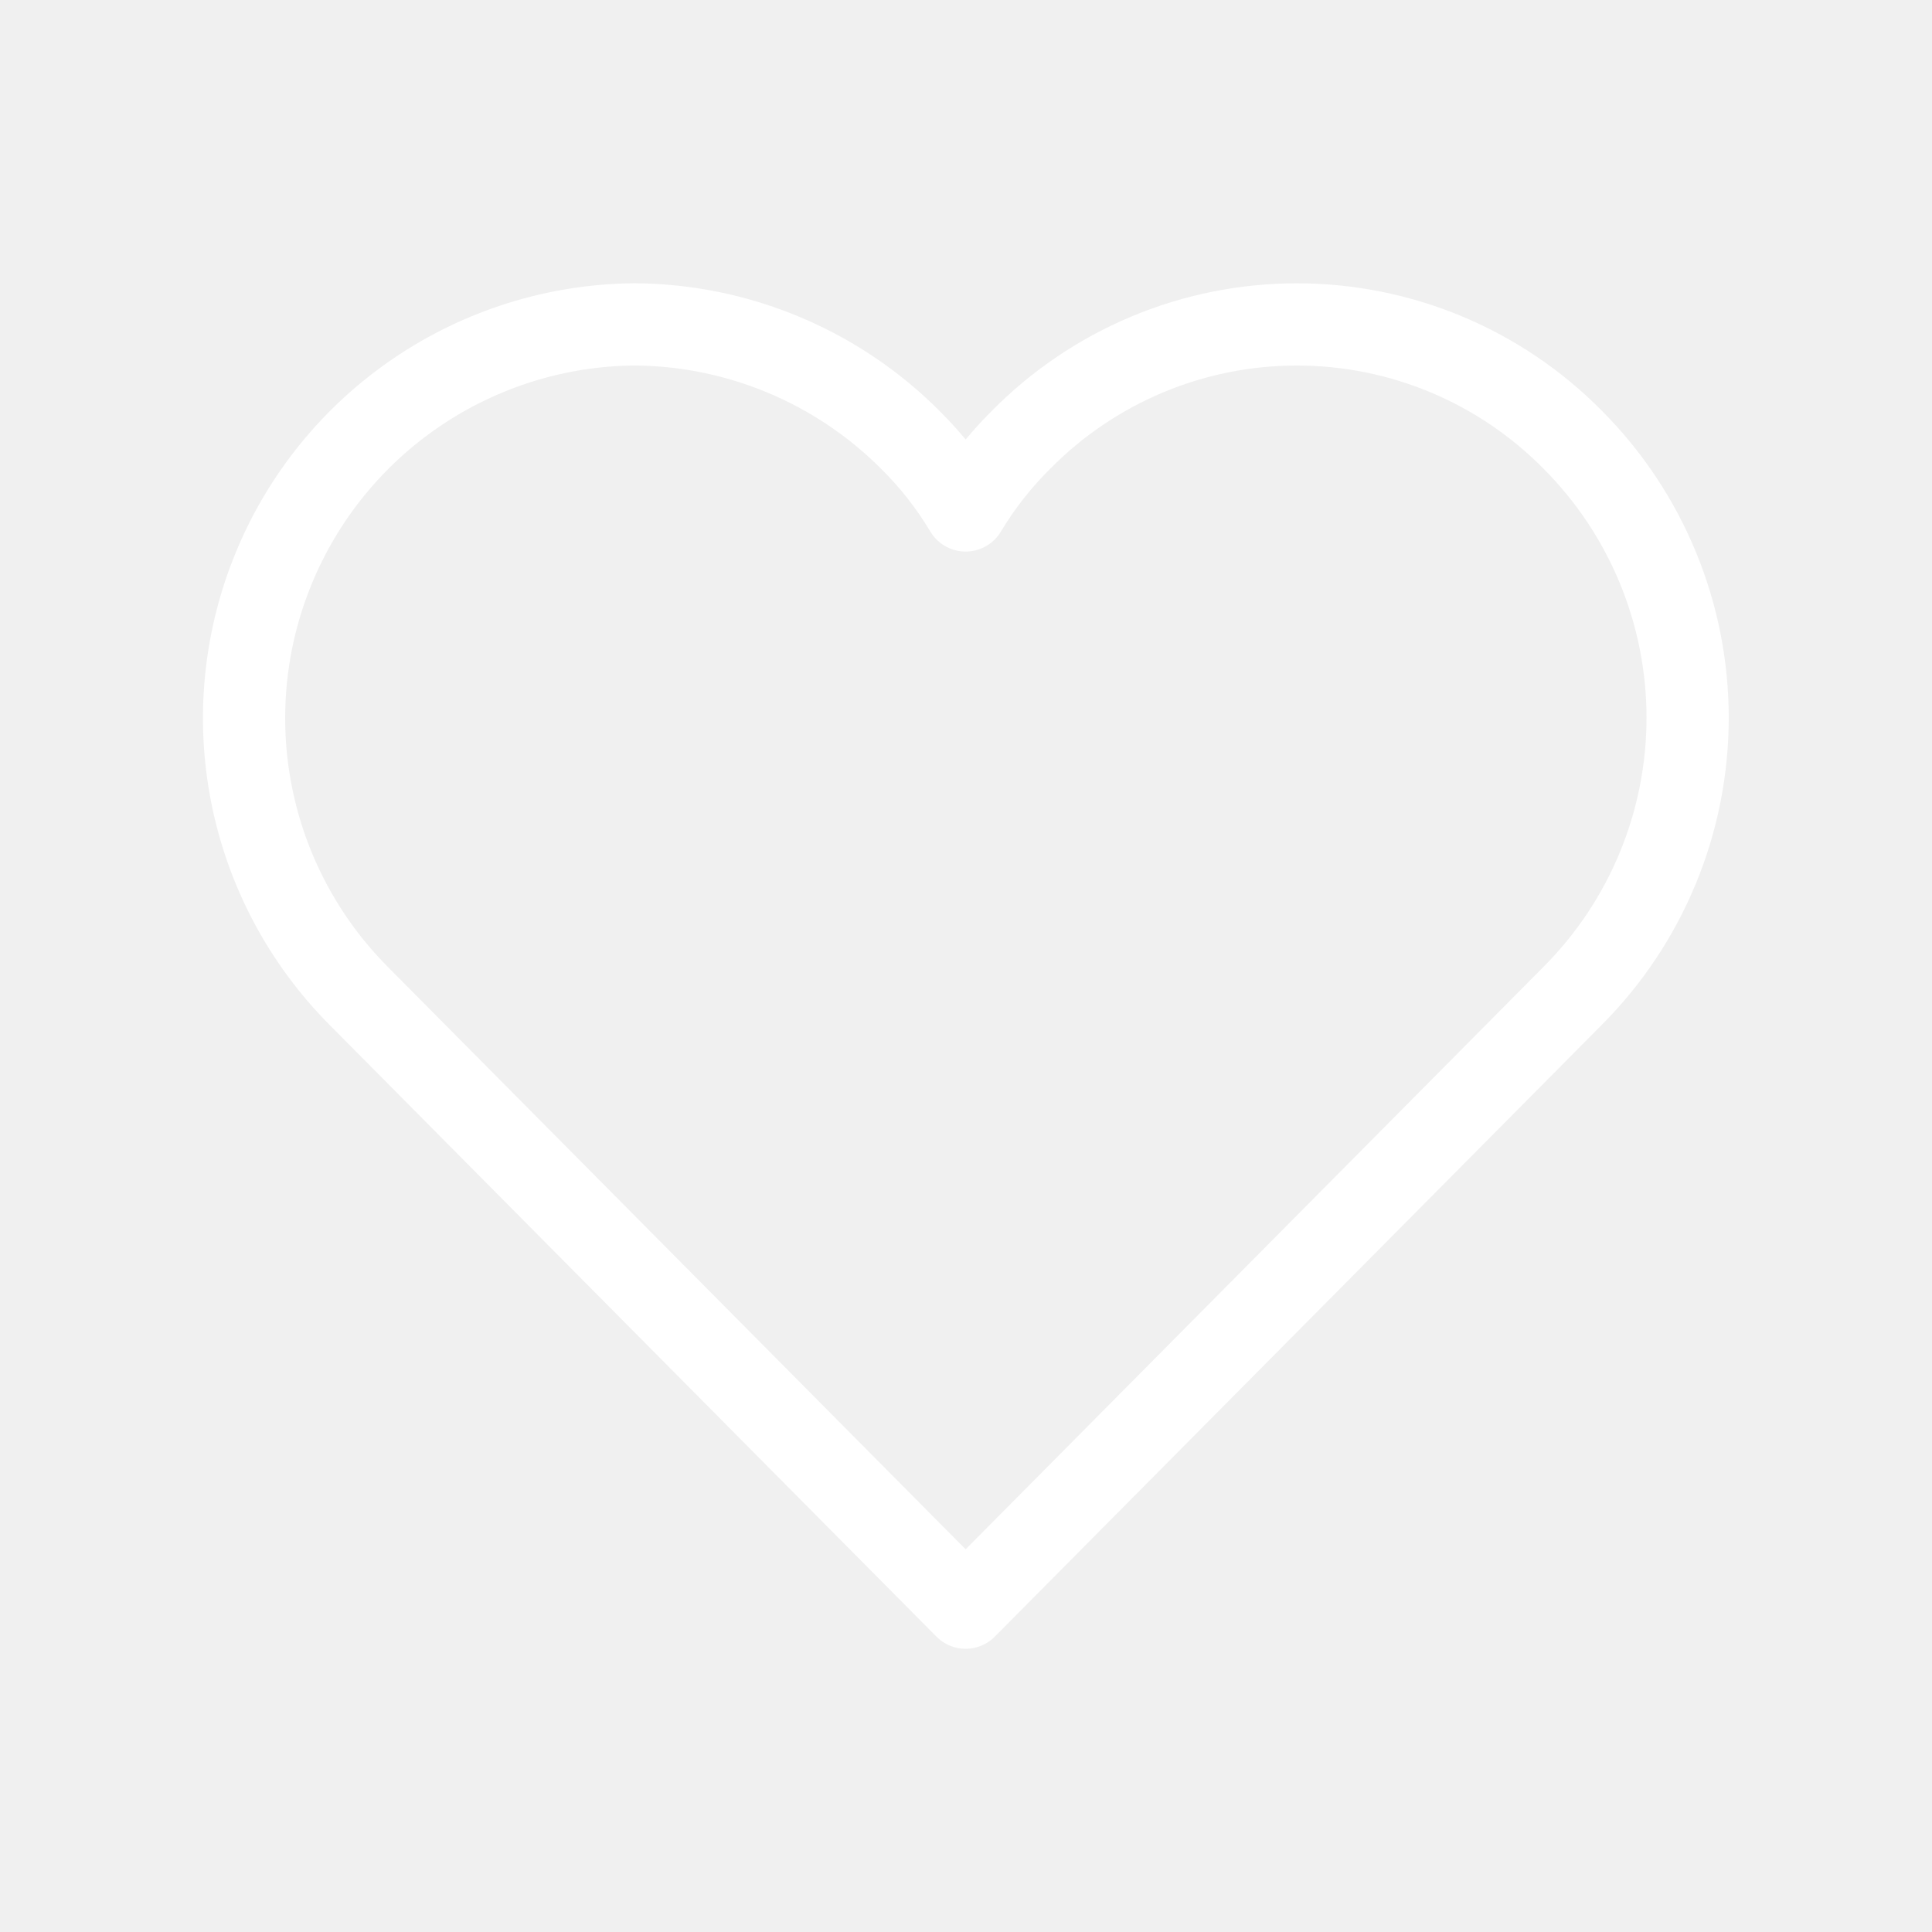
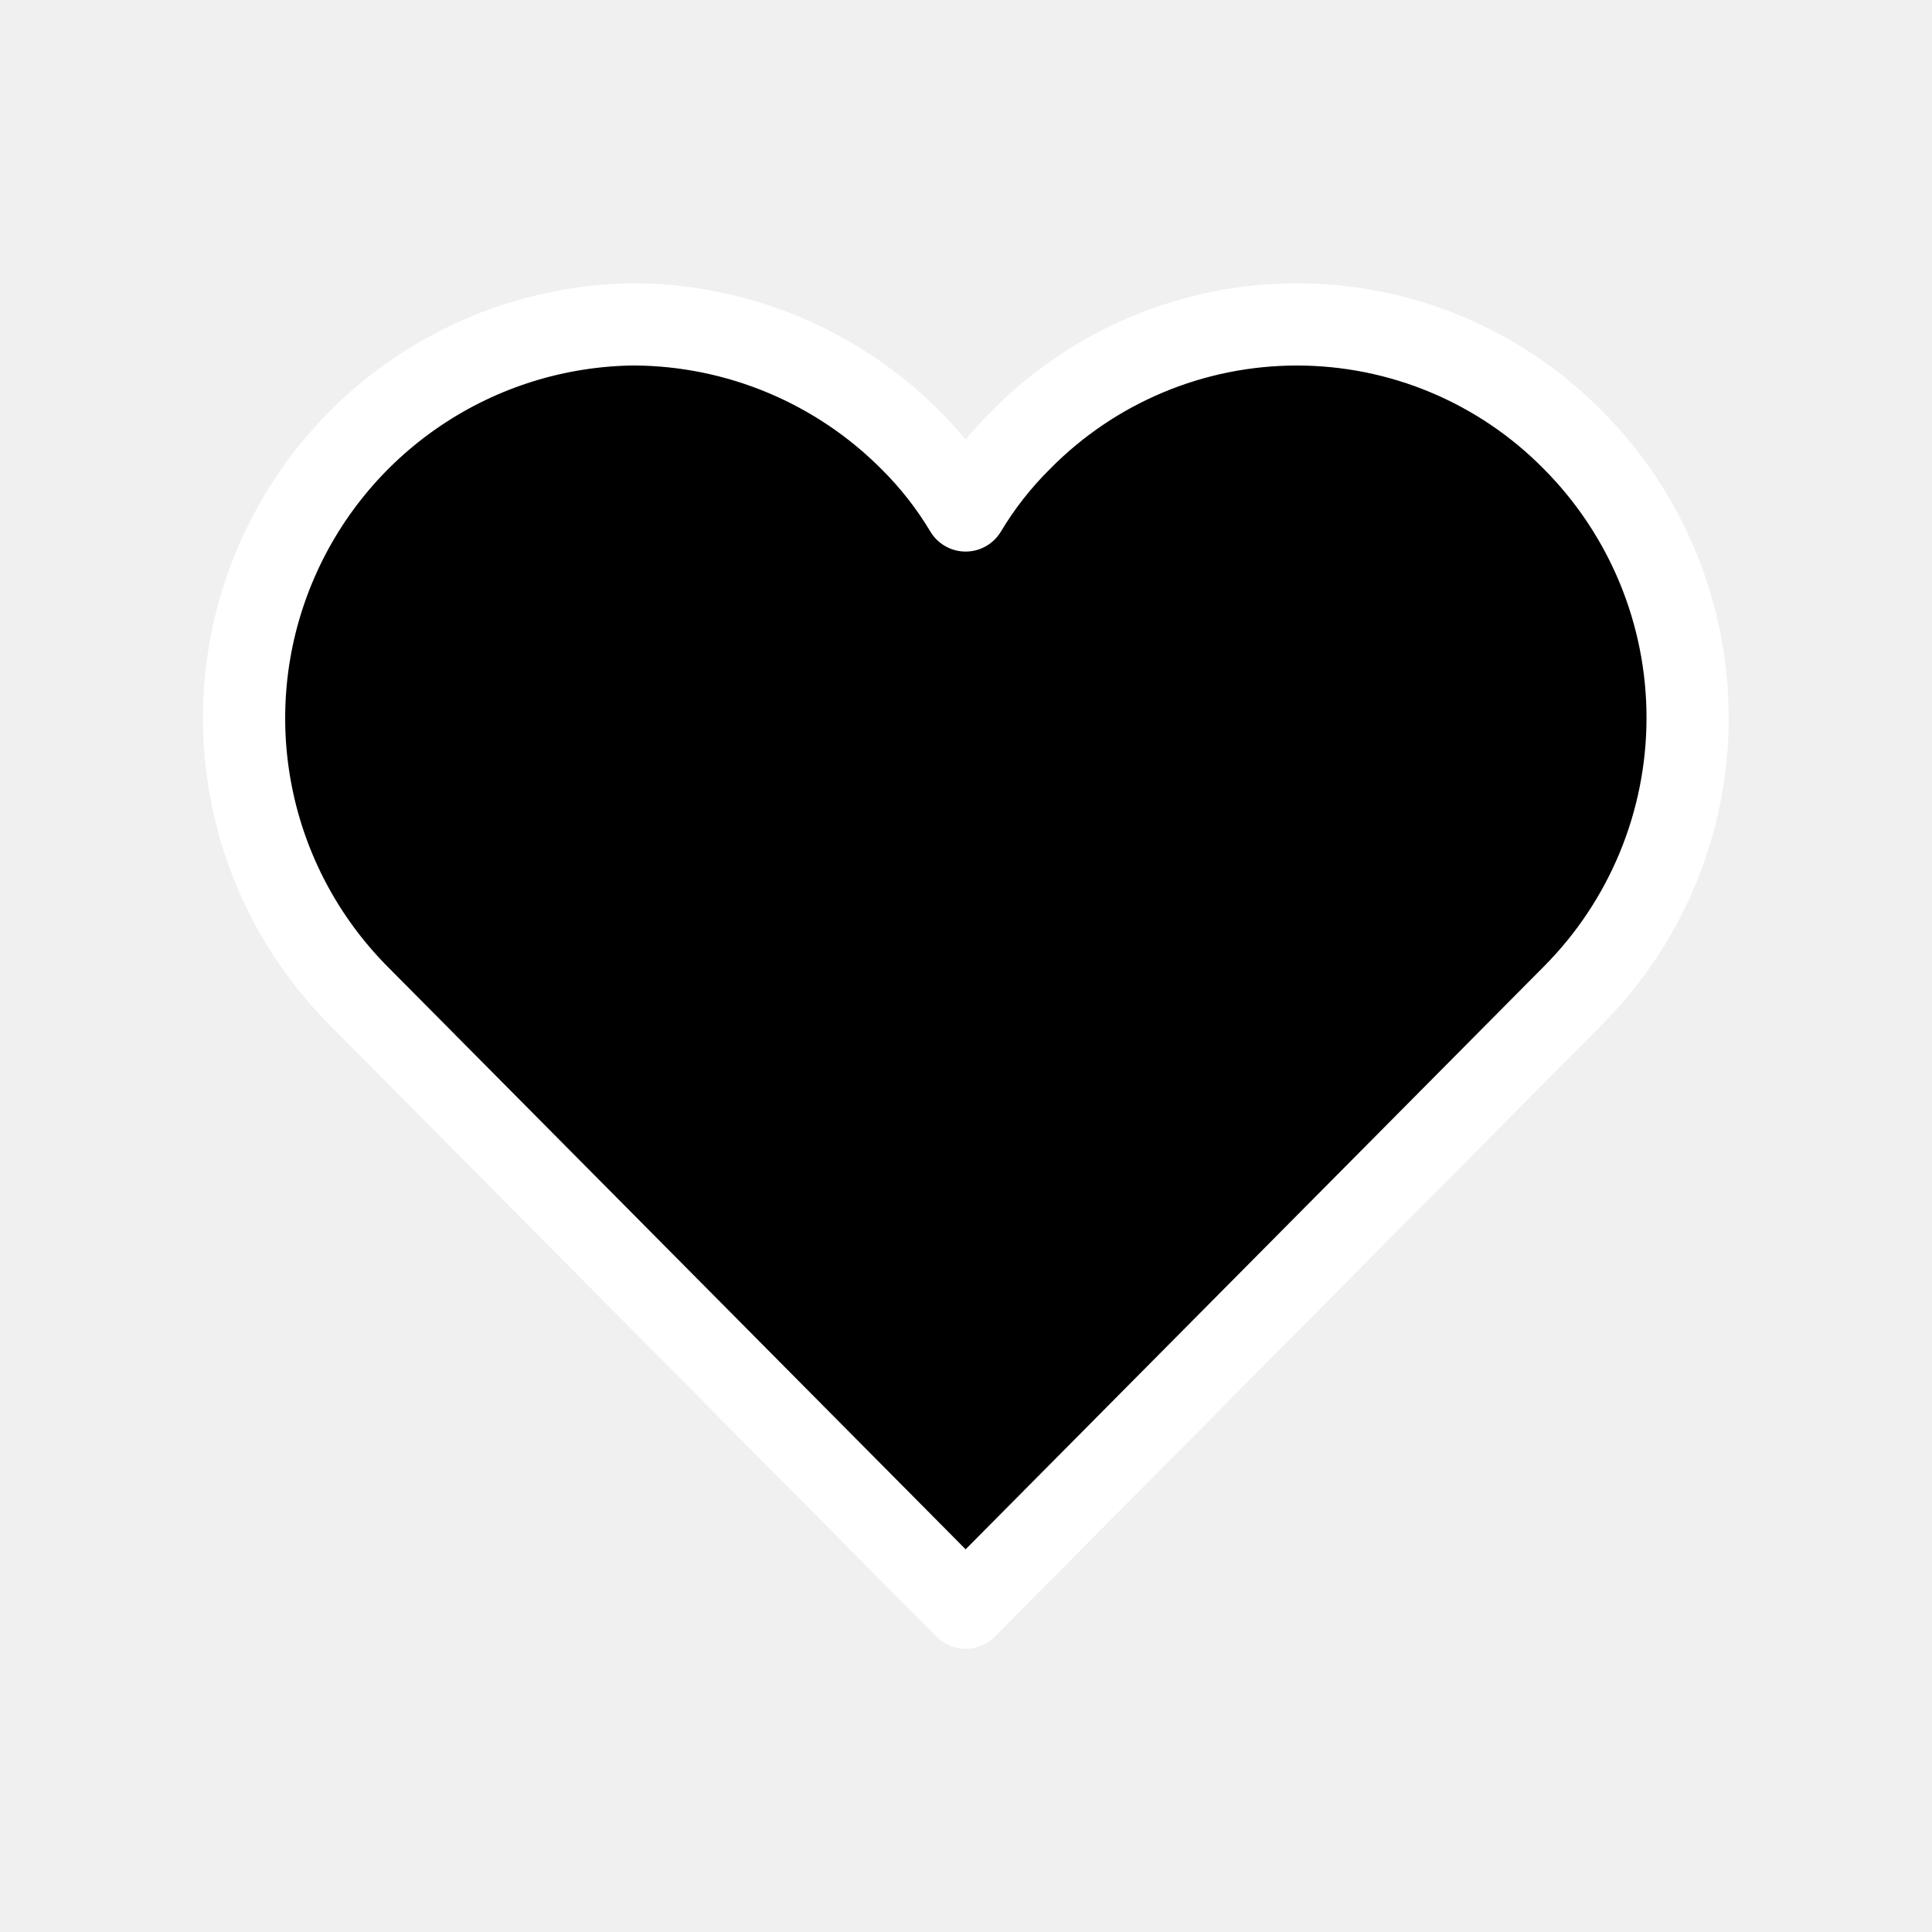
<svg xmlns="http://www.w3.org/2000/svg" width="47" height="47" viewBox="0 0 47 47" fill="none">
-   <path d="M38.262 10.7C40.051 12.496 41.055 14.927 41.055 17.461C41.055 19.996 40.051 22.427 38.262 24.222L23.491 39.11L8.721 24.222C7.393 22.885 6.488 21.186 6.121 19.337C5.754 17.488 5.94 15.572 6.657 13.829C7.373 12.085 8.588 10.592 10.149 9.536C11.71 8.48 13.548 7.907 15.433 7.891C17.953 7.906 20.366 8.916 22.145 10.7C22.664 11.214 23.117 11.791 23.491 12.418C23.866 11.791 24.319 11.214 24.838 10.7C25.715 9.811 26.76 9.104 27.912 8.622C29.064 8.14 30.301 7.892 31.55 7.892C32.799 7.892 34.036 8.14 35.188 8.622C36.34 9.104 37.385 9.811 38.262 10.7V10.7Z" stroke="white" stroke-width="2" stroke-linecap="round" stroke-linejoin="round" />
+   <path d="M38.262 10.7C40.051 12.496 41.055 14.927 41.055 17.461C41.055 19.996 40.051 22.427 38.262 24.222L23.491 39.11L8.721 24.222C7.393 22.885 6.488 21.186 6.121 19.337C5.754 17.488 5.94 15.572 6.657 13.829C7.373 12.085 8.588 10.592 10.149 9.536C11.71 8.48 13.548 7.907 15.433 7.891C17.953 7.906 20.366 8.916 22.145 10.7C22.664 11.214 23.117 11.791 23.491 12.418C23.866 11.791 24.319 11.214 24.838 10.7C25.715 9.811 26.76 9.104 27.912 8.622C29.064 8.14 30.301 7.892 31.55 7.892C32.799 7.892 34.036 8.14 35.188 8.622C36.34 9.104 37.385 9.811 38.262 10.7V10.7Z" stroke="white" fill="currentColor" stroke-width="2" stroke-linecap="round" stroke-linejoin="round" />
</svg>
